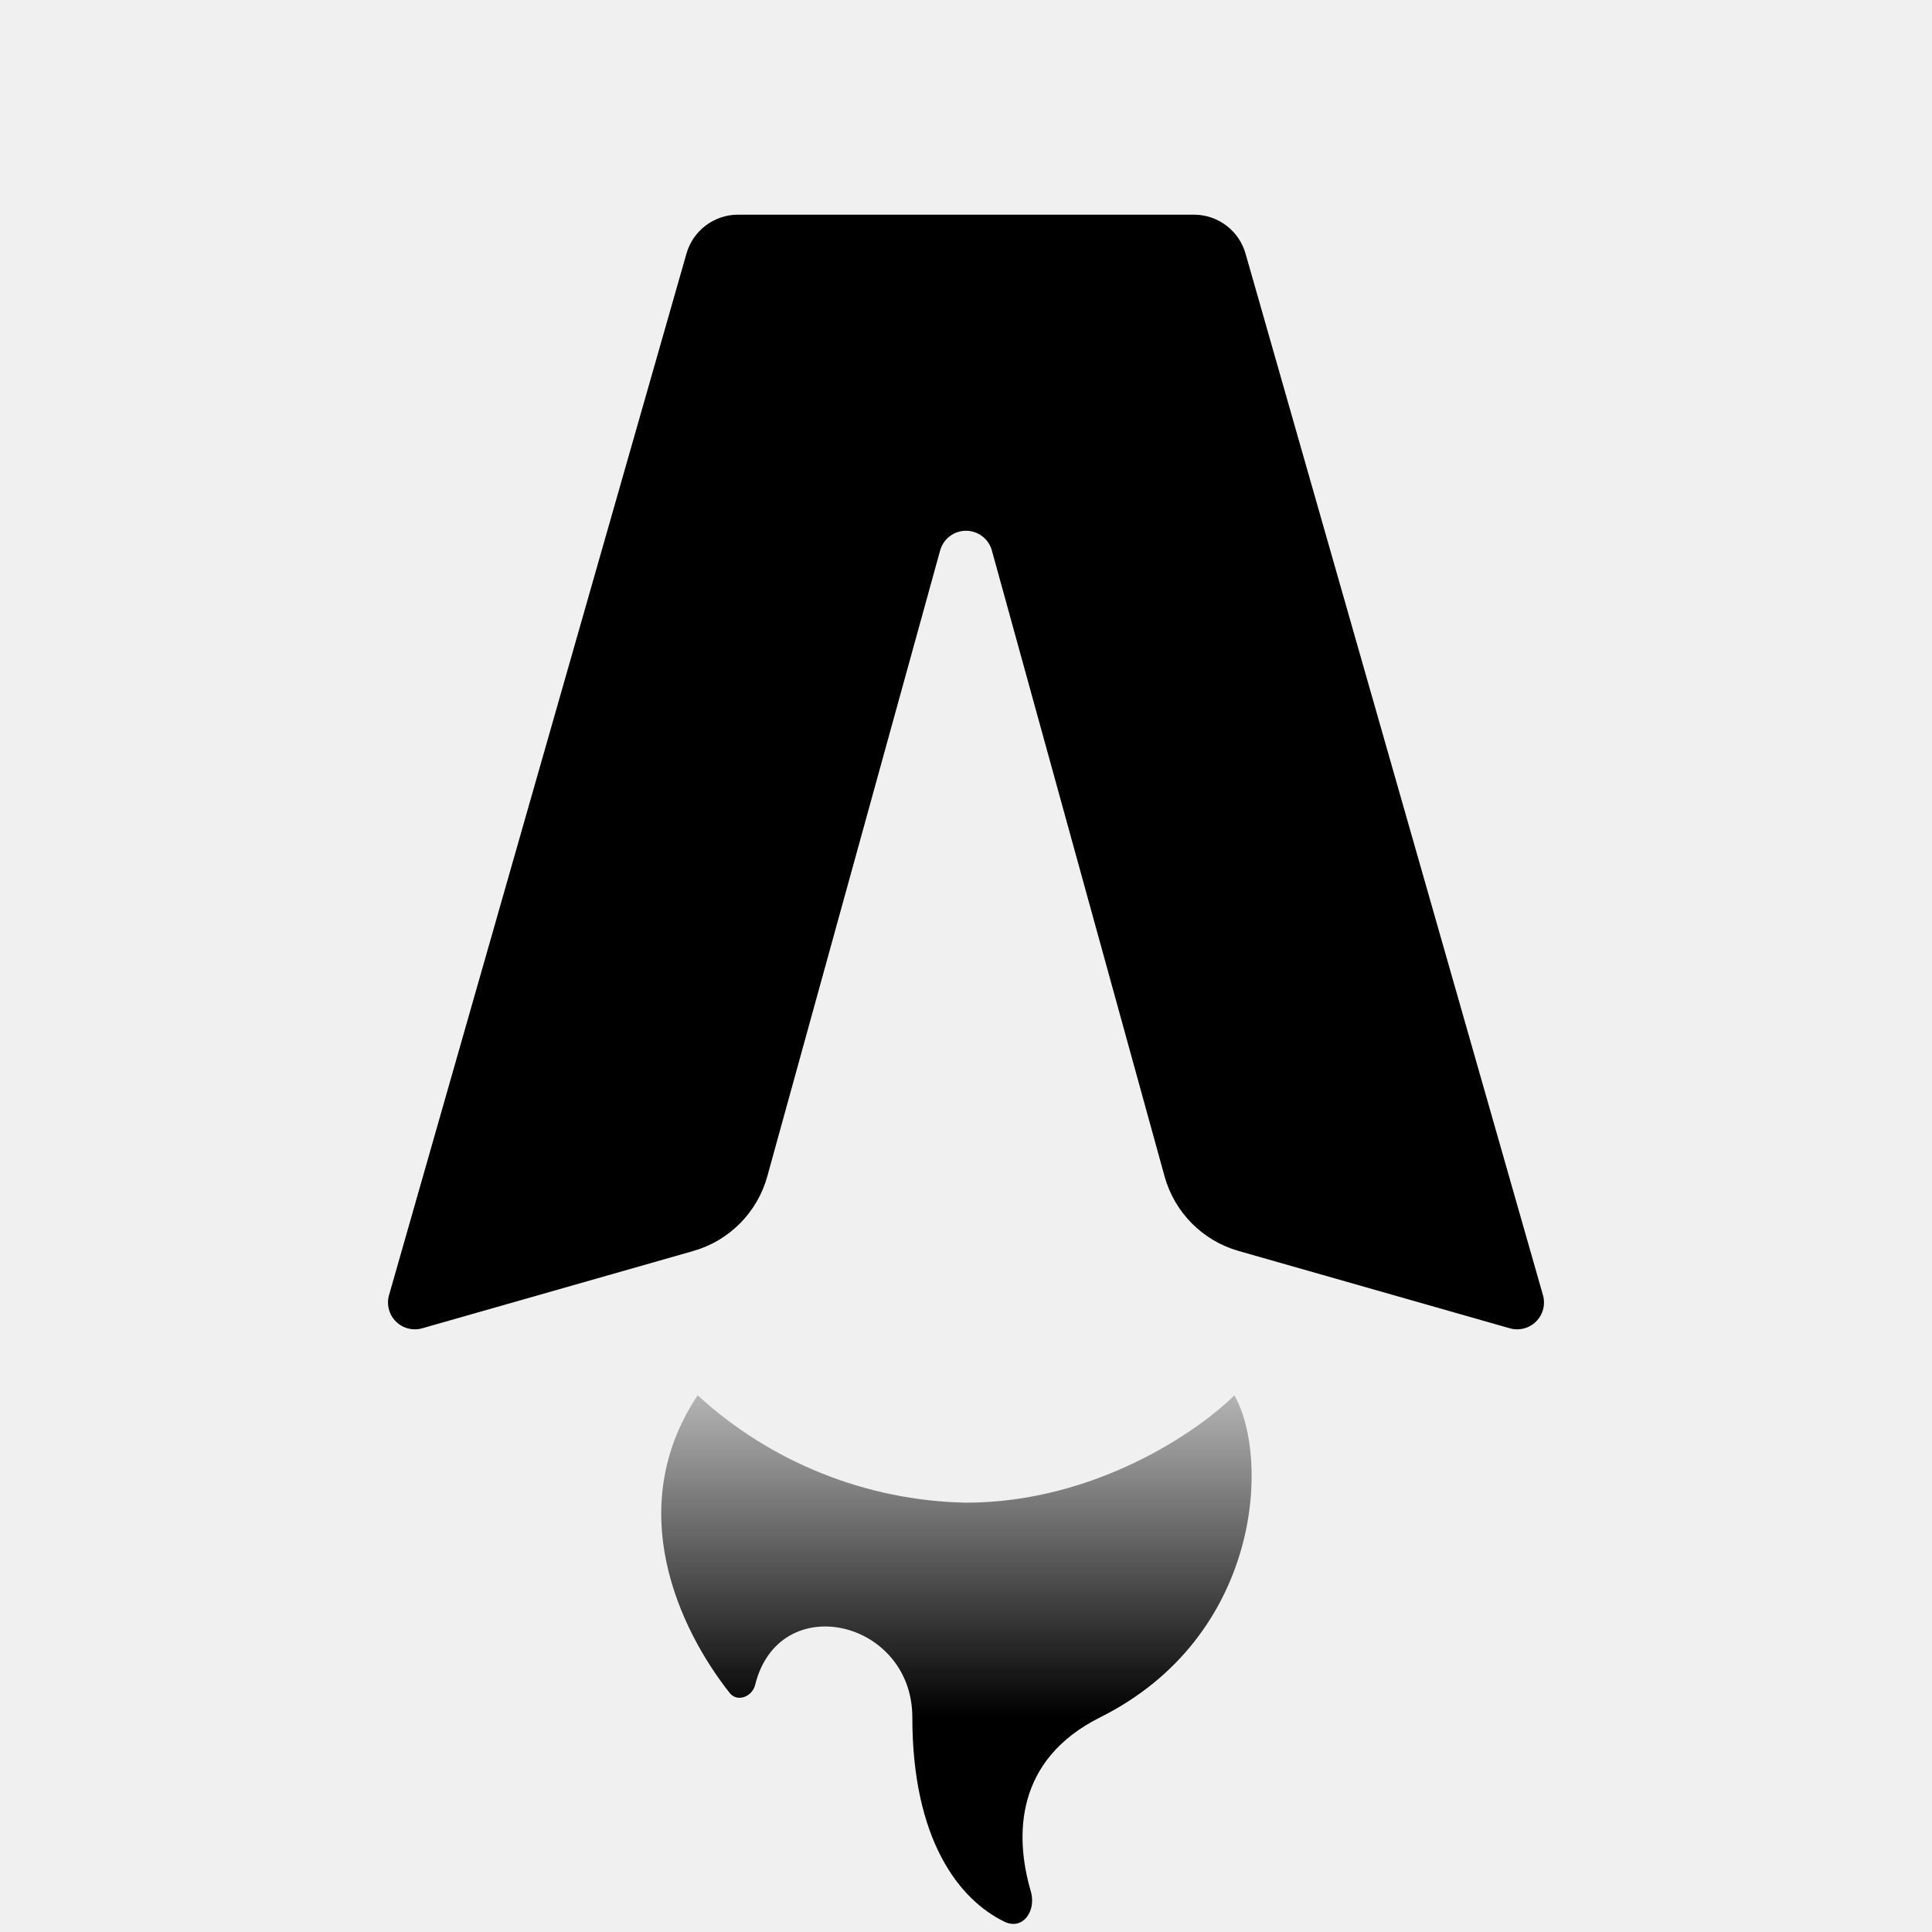
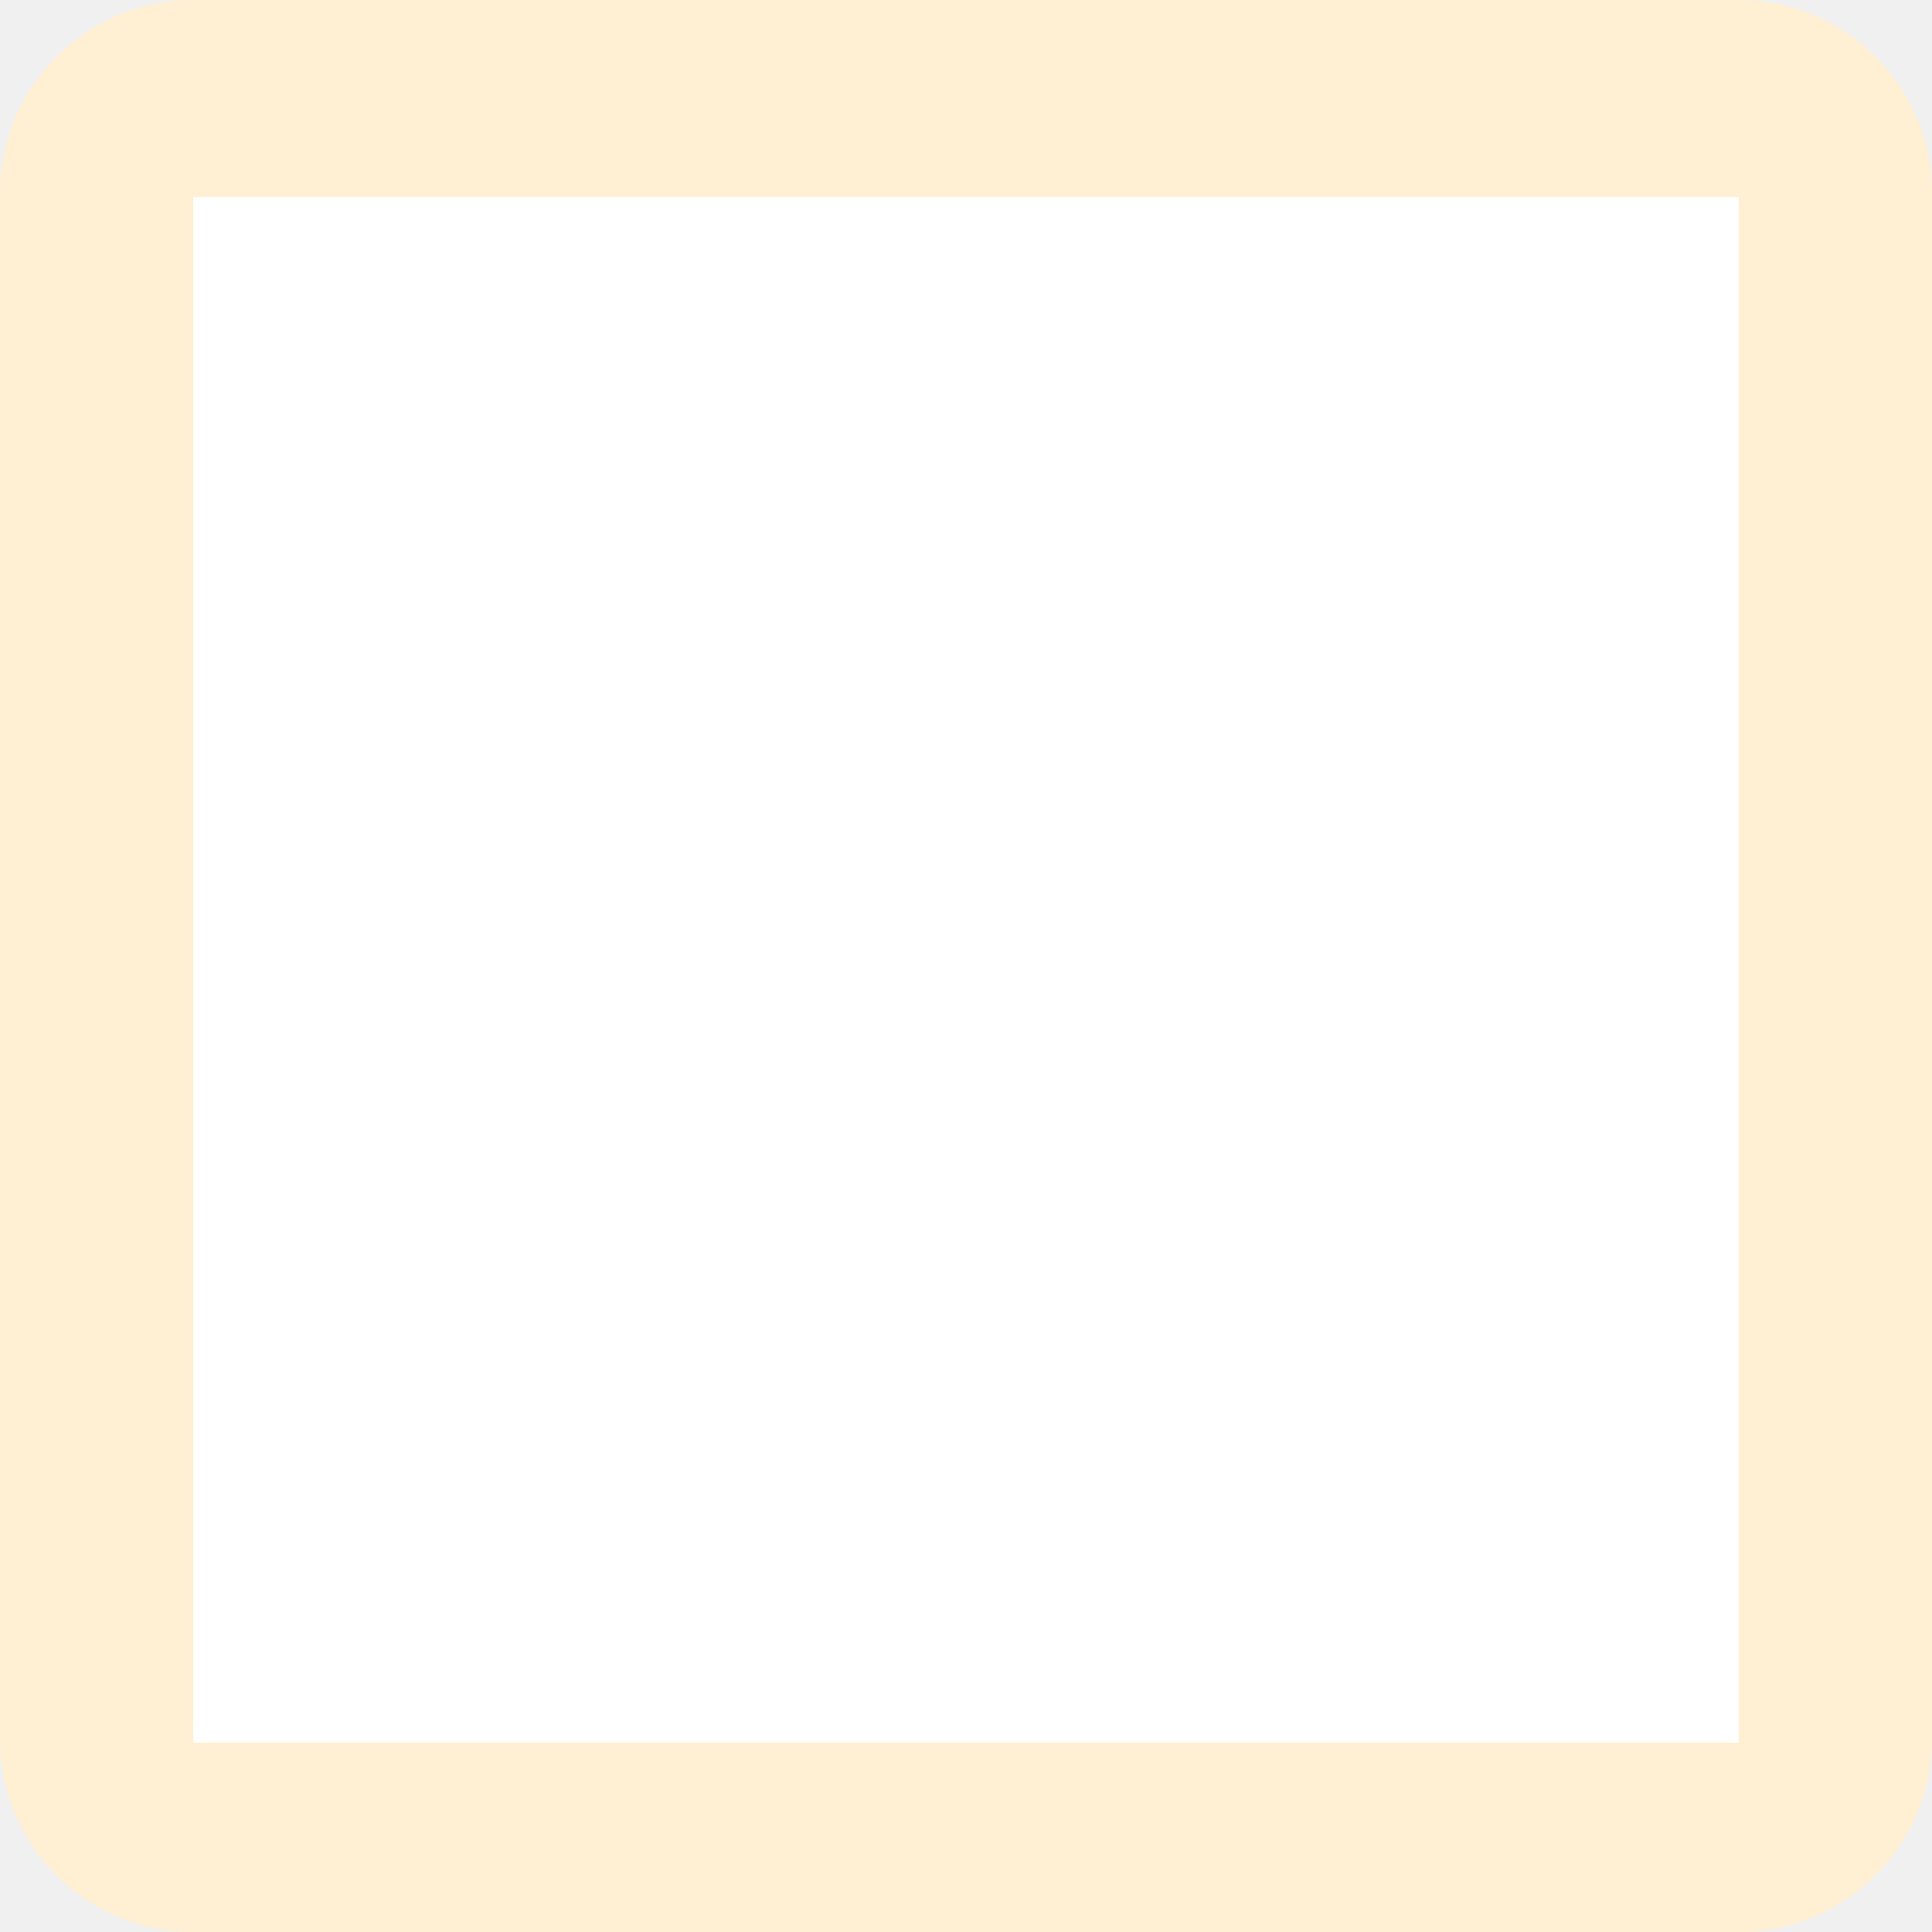
- <svg xmlns="http://www.w3.org/2000/svg" fill="none" viewBox="0 0 36 36">
-   <path fill="#000" d="M22.25 4h-8.5a1 1 0 0 0-.96.73l-5.54 19.4a.5.5 0 0 0 .62.62l5.05-1.44a2 2 0 0 0 1.38-1.4l3.22-11.66a.5.5 0 0 1 .96 0l3.22 11.67a2 2 0 0 0 1.38 1.39l5.05 1.44a.5.5 0 0 0 .62-.62l-5.54-19.4a1 1 0 0 0-.96-.73Z" />
-   <path fill="url(#gradient)" d="M18 28a7.63 7.63 0 0 1-5-2c-1.4 2.1-.35 4.35.6 5.55.14.17.41.07.47-.15.44-1.8 2.93-1.22 2.93.6 0 2.28.87 3.4 1.72 3.81.34.16.59-.2.49-.56-.31-1.05-.29-2.46 1.29-3.25 3-1.5 3.17-4.83 2.5-6-.67.67-2.6 2-5 2Z" />
-   <defs>
-     <linearGradient id="gradient" x1="16" x2="16" y1="32" y2="24" gradientUnits="userSpaceOnUse">
-       <stop stop-color="#000" />
-       <stop offset="1" stop-color="#000" stop-opacity="0" />
-     </linearGradient>
-   </defs>
-   <style>
-     @media (prefers-color-scheme:dark){:root{filter:invert(100%)}}
-   </style>
+ <svg xmlns="http://www.w3.org/2000/svg" width="500" height="500" viewBox="0 0 500 500" fill="none">
+   <rect width="500" height="500" rx="50" fill="#FFEFD3" />
+   <path d="M50 451H450V51H50V451Z" fill="white" />
</svg>
